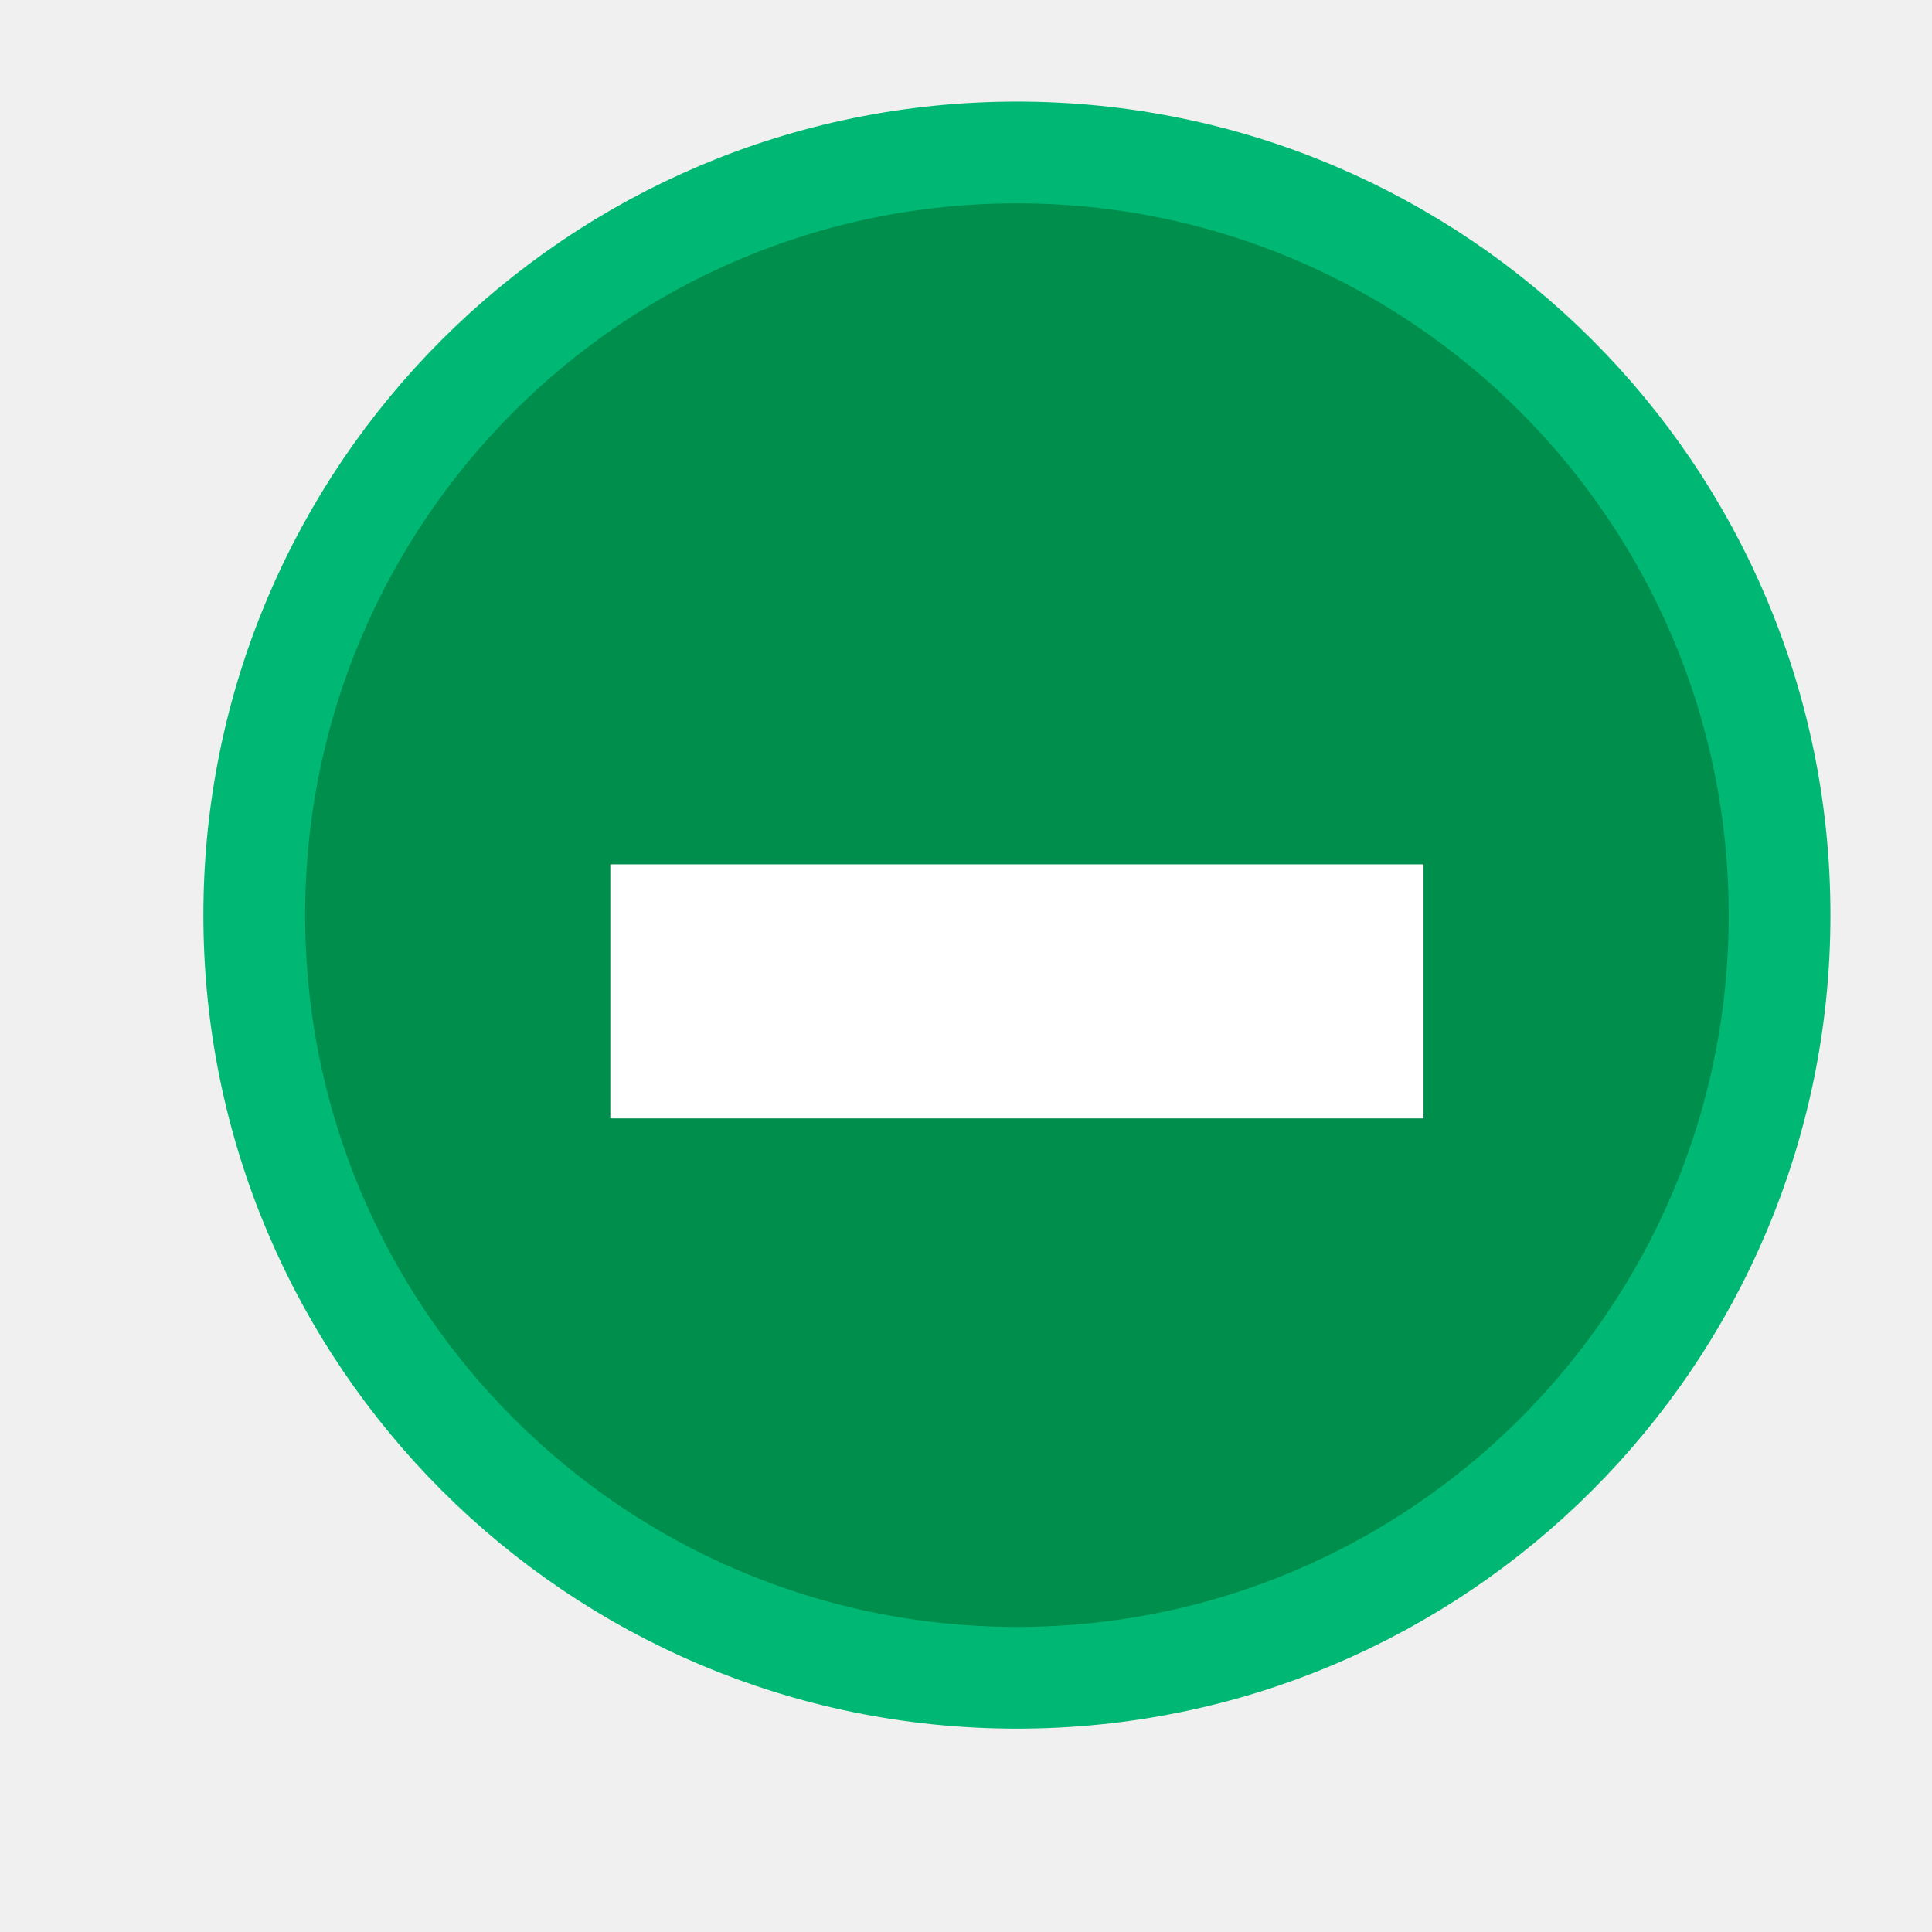
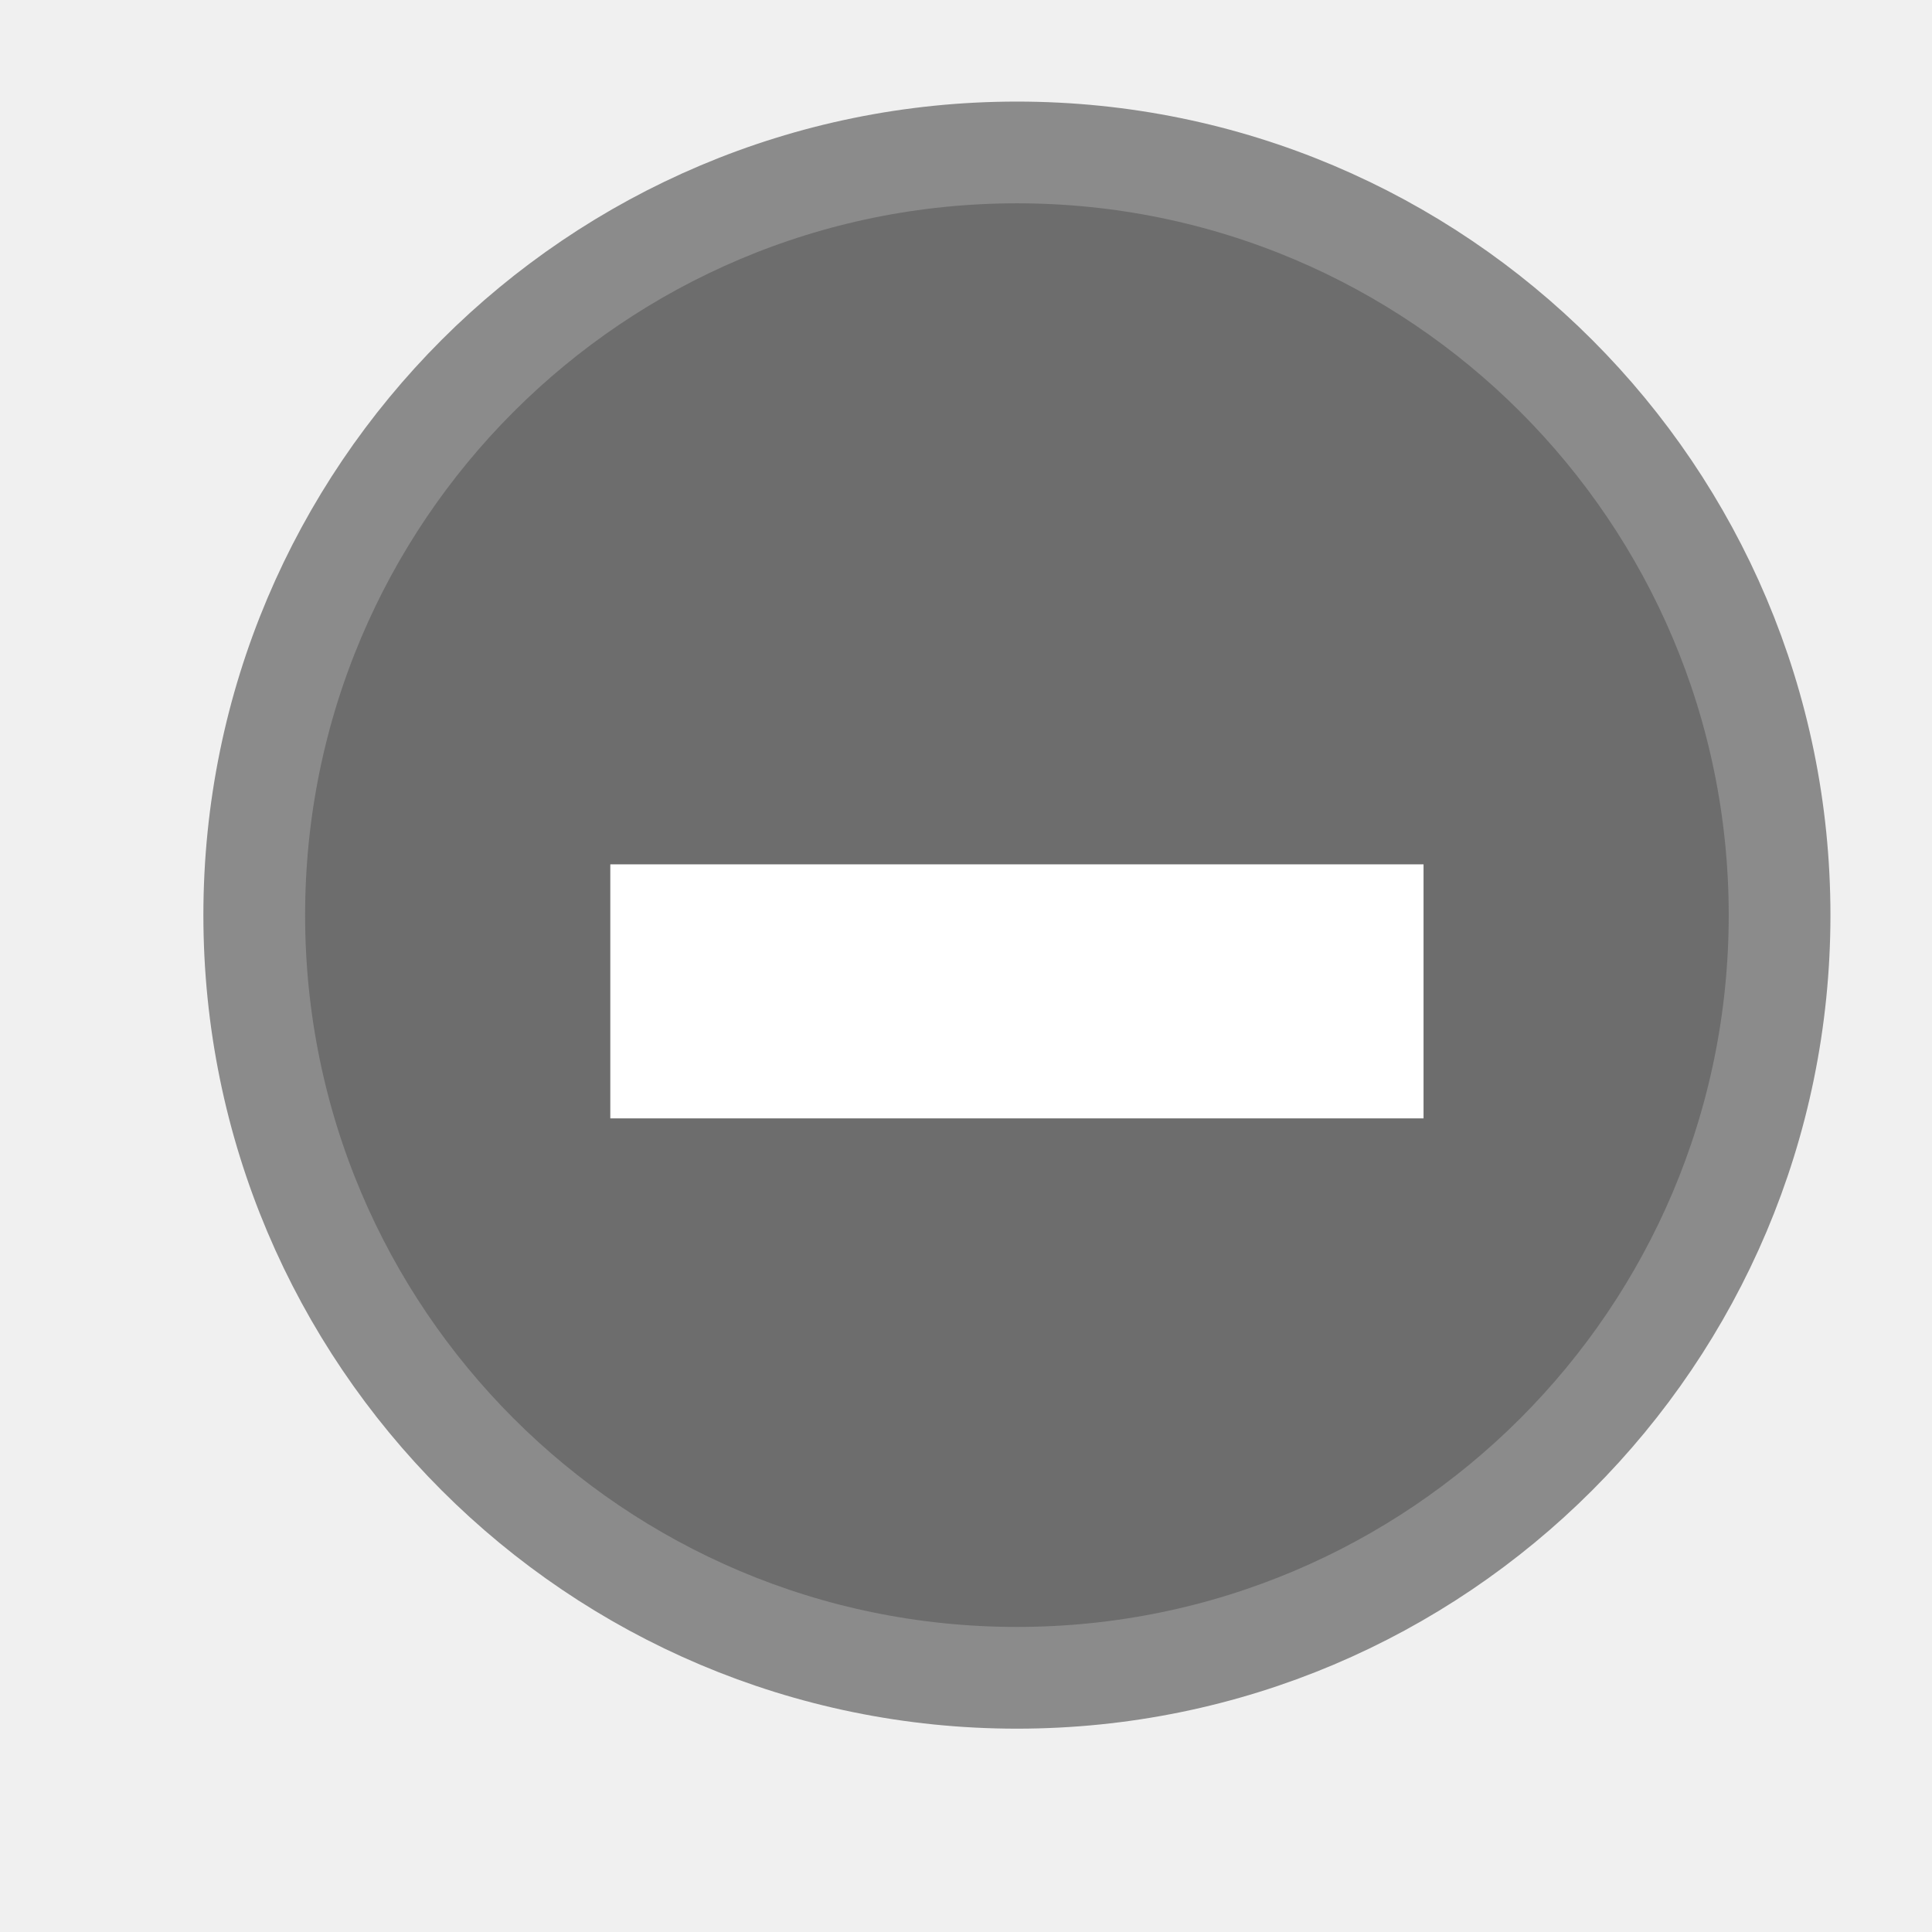
<svg xmlns="http://www.w3.org/2000/svg" id="svg8" version="1.1" viewBox="0 0 5.027 5.027" height="19" width="19">
  <defs id="defs2" />
  <g transform="matrix(0.8021109,0,0,0.8021264,0.5235831,-233.728)" id="layer1">
-     <circle r="2.474" cy="294.354" cx="2.646" id="path815" style="opacity:1;fill:#008e4d;fill-opacity:1;stroke:#00b873;stroke-width:0.33;stroke-linecap:round;stroke-linejoin:miter;stroke-miterlimit:4;stroke-dasharray:none;stroke-opacity:1;paint-order:markers fill stroke" />
+     <circle r="2.474" cy="294.354" cx="2.646" id="path815" style="opacity:1;fill:#6d6d6d;fill-opacity:1;stroke:#8b8b8b;stroke-width:0.33;stroke-linecap:round;stroke-linejoin:miter;stroke-miterlimit:4;stroke-dasharray:none;stroke-opacity:1;paint-order:markers fill stroke" />
  </g>
  <path style="opacity:1;fill:#ffffff;fill-opacity:1;stroke:none;stroke-width:0.17;stroke-linecap:round;stroke-linejoin:miter;stroke-miterlimit:4;stroke-dasharray:none;stroke-opacity:1;paint-order:markers fill stroke" d="M 1.588,2.249 H 3.704 V 2.91 H 1.588 Z" id="rect1265" />
</svg>
